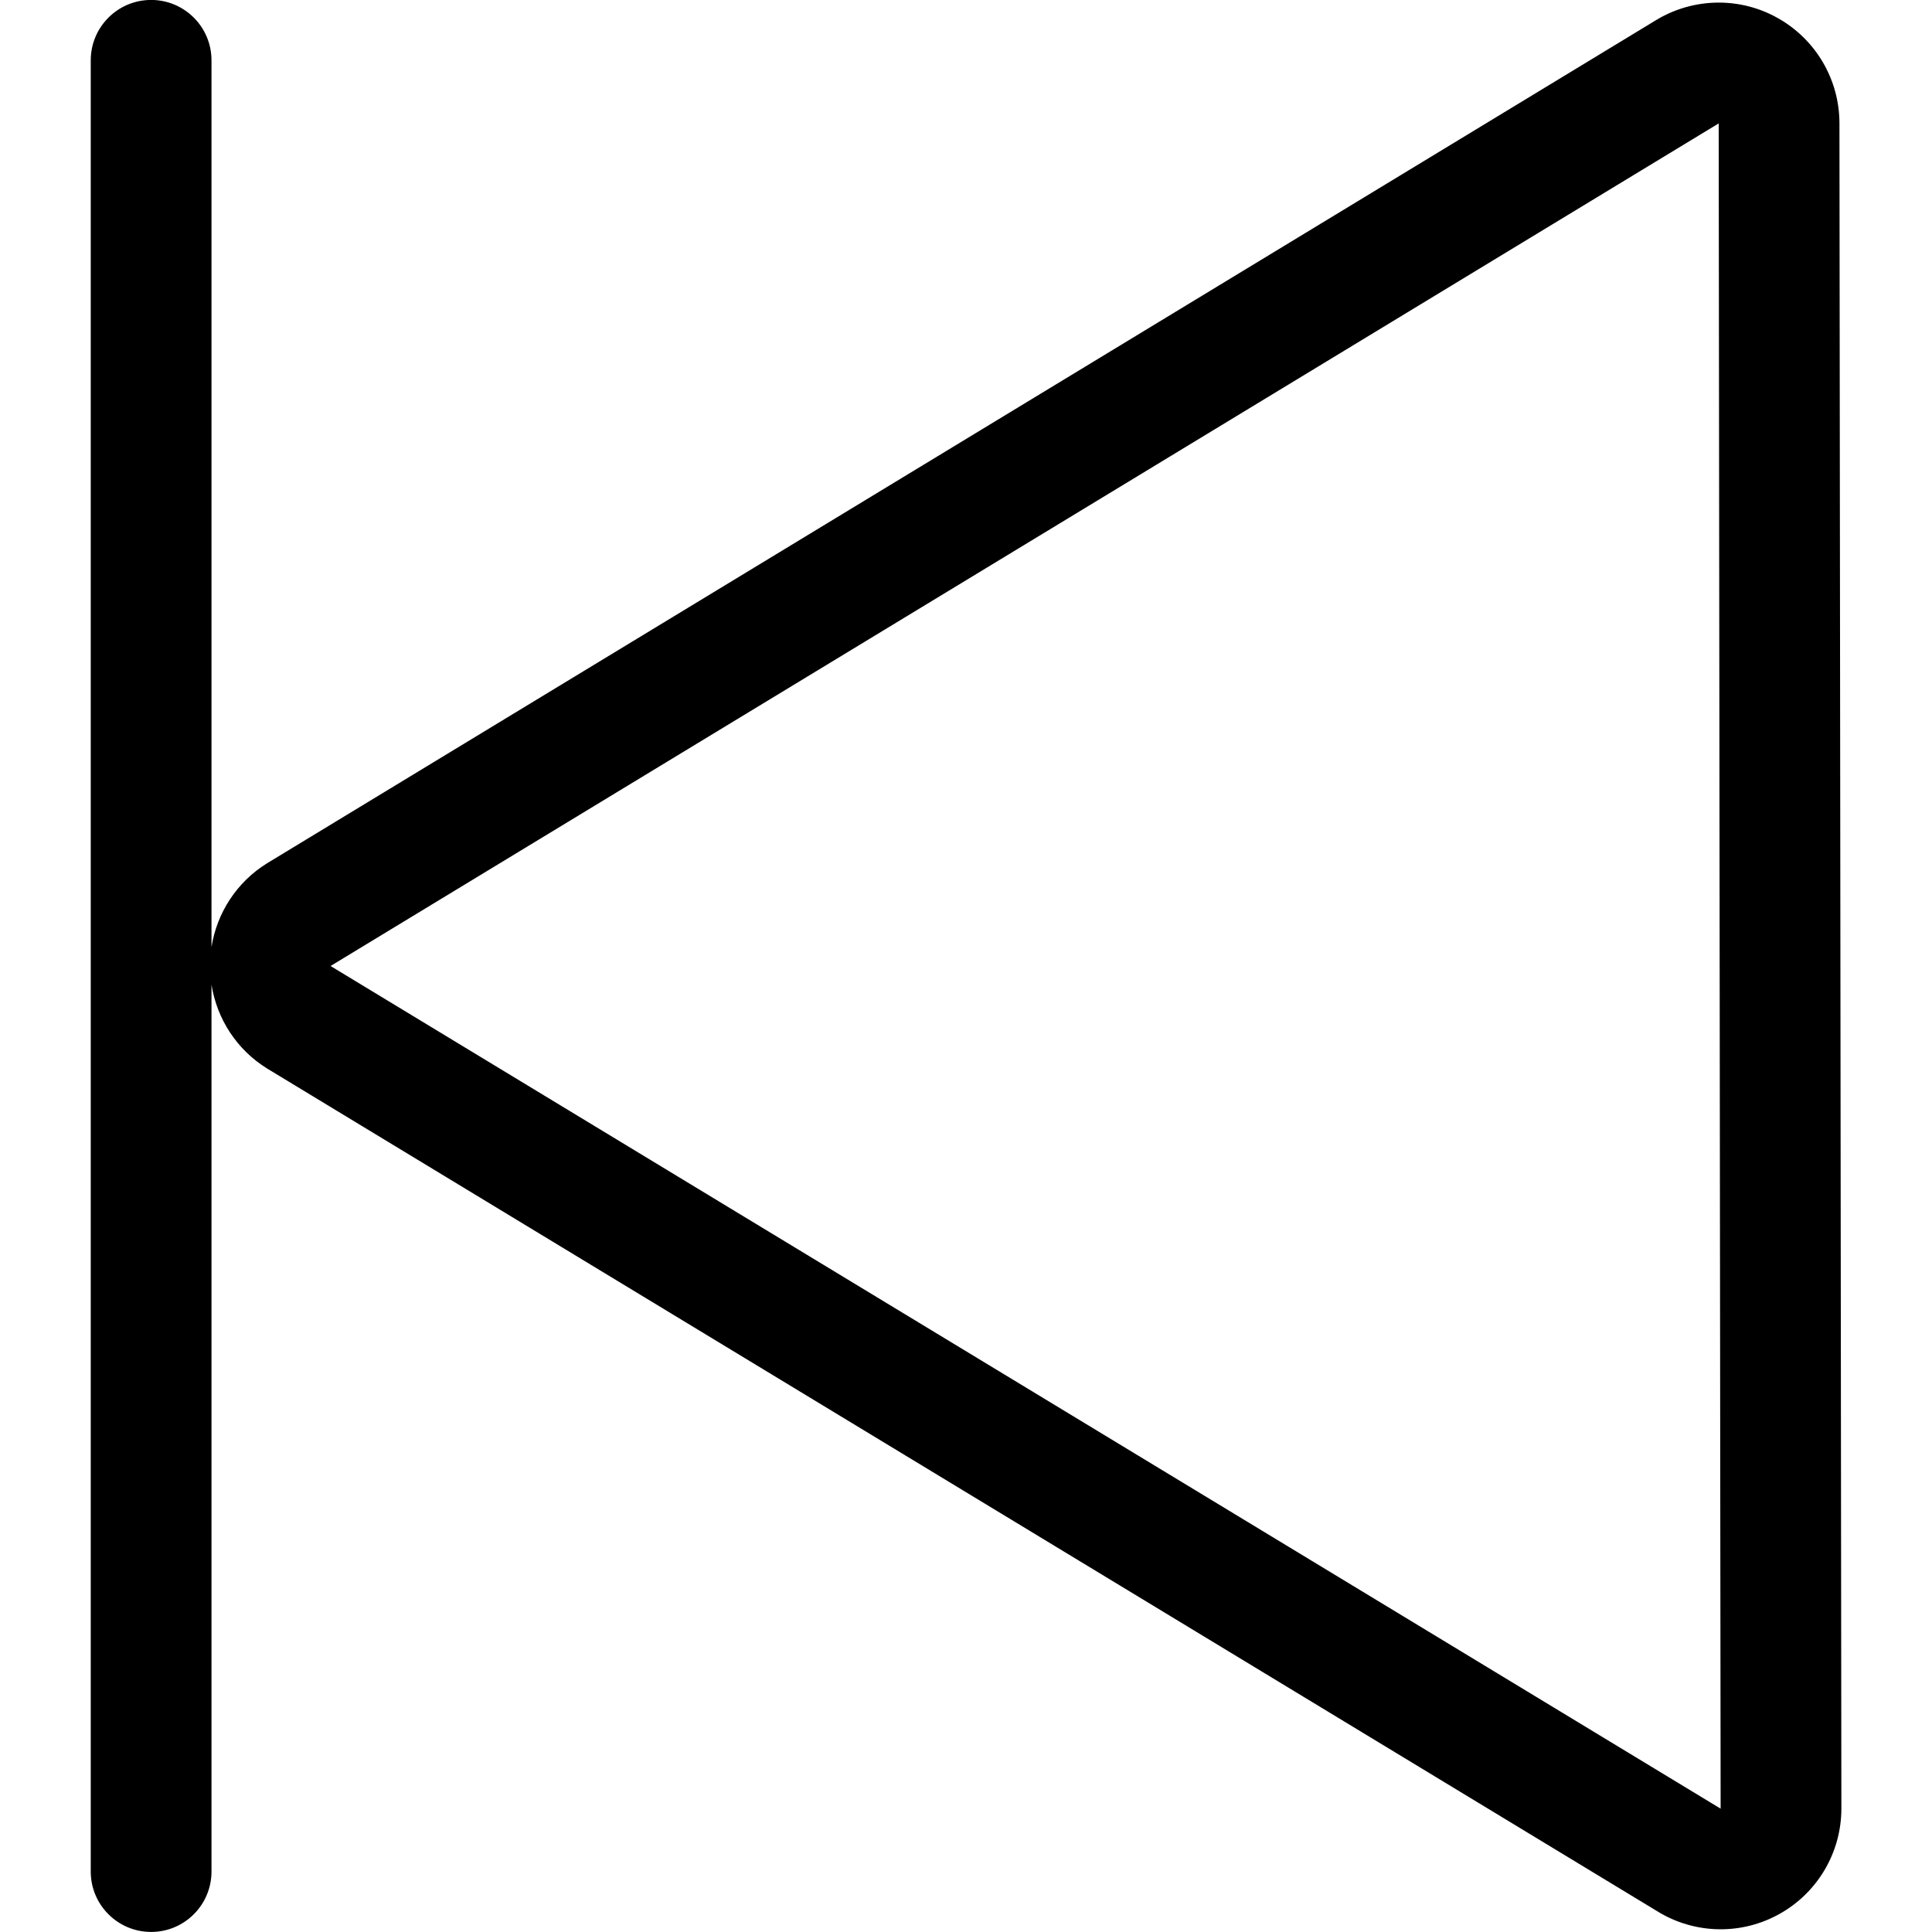
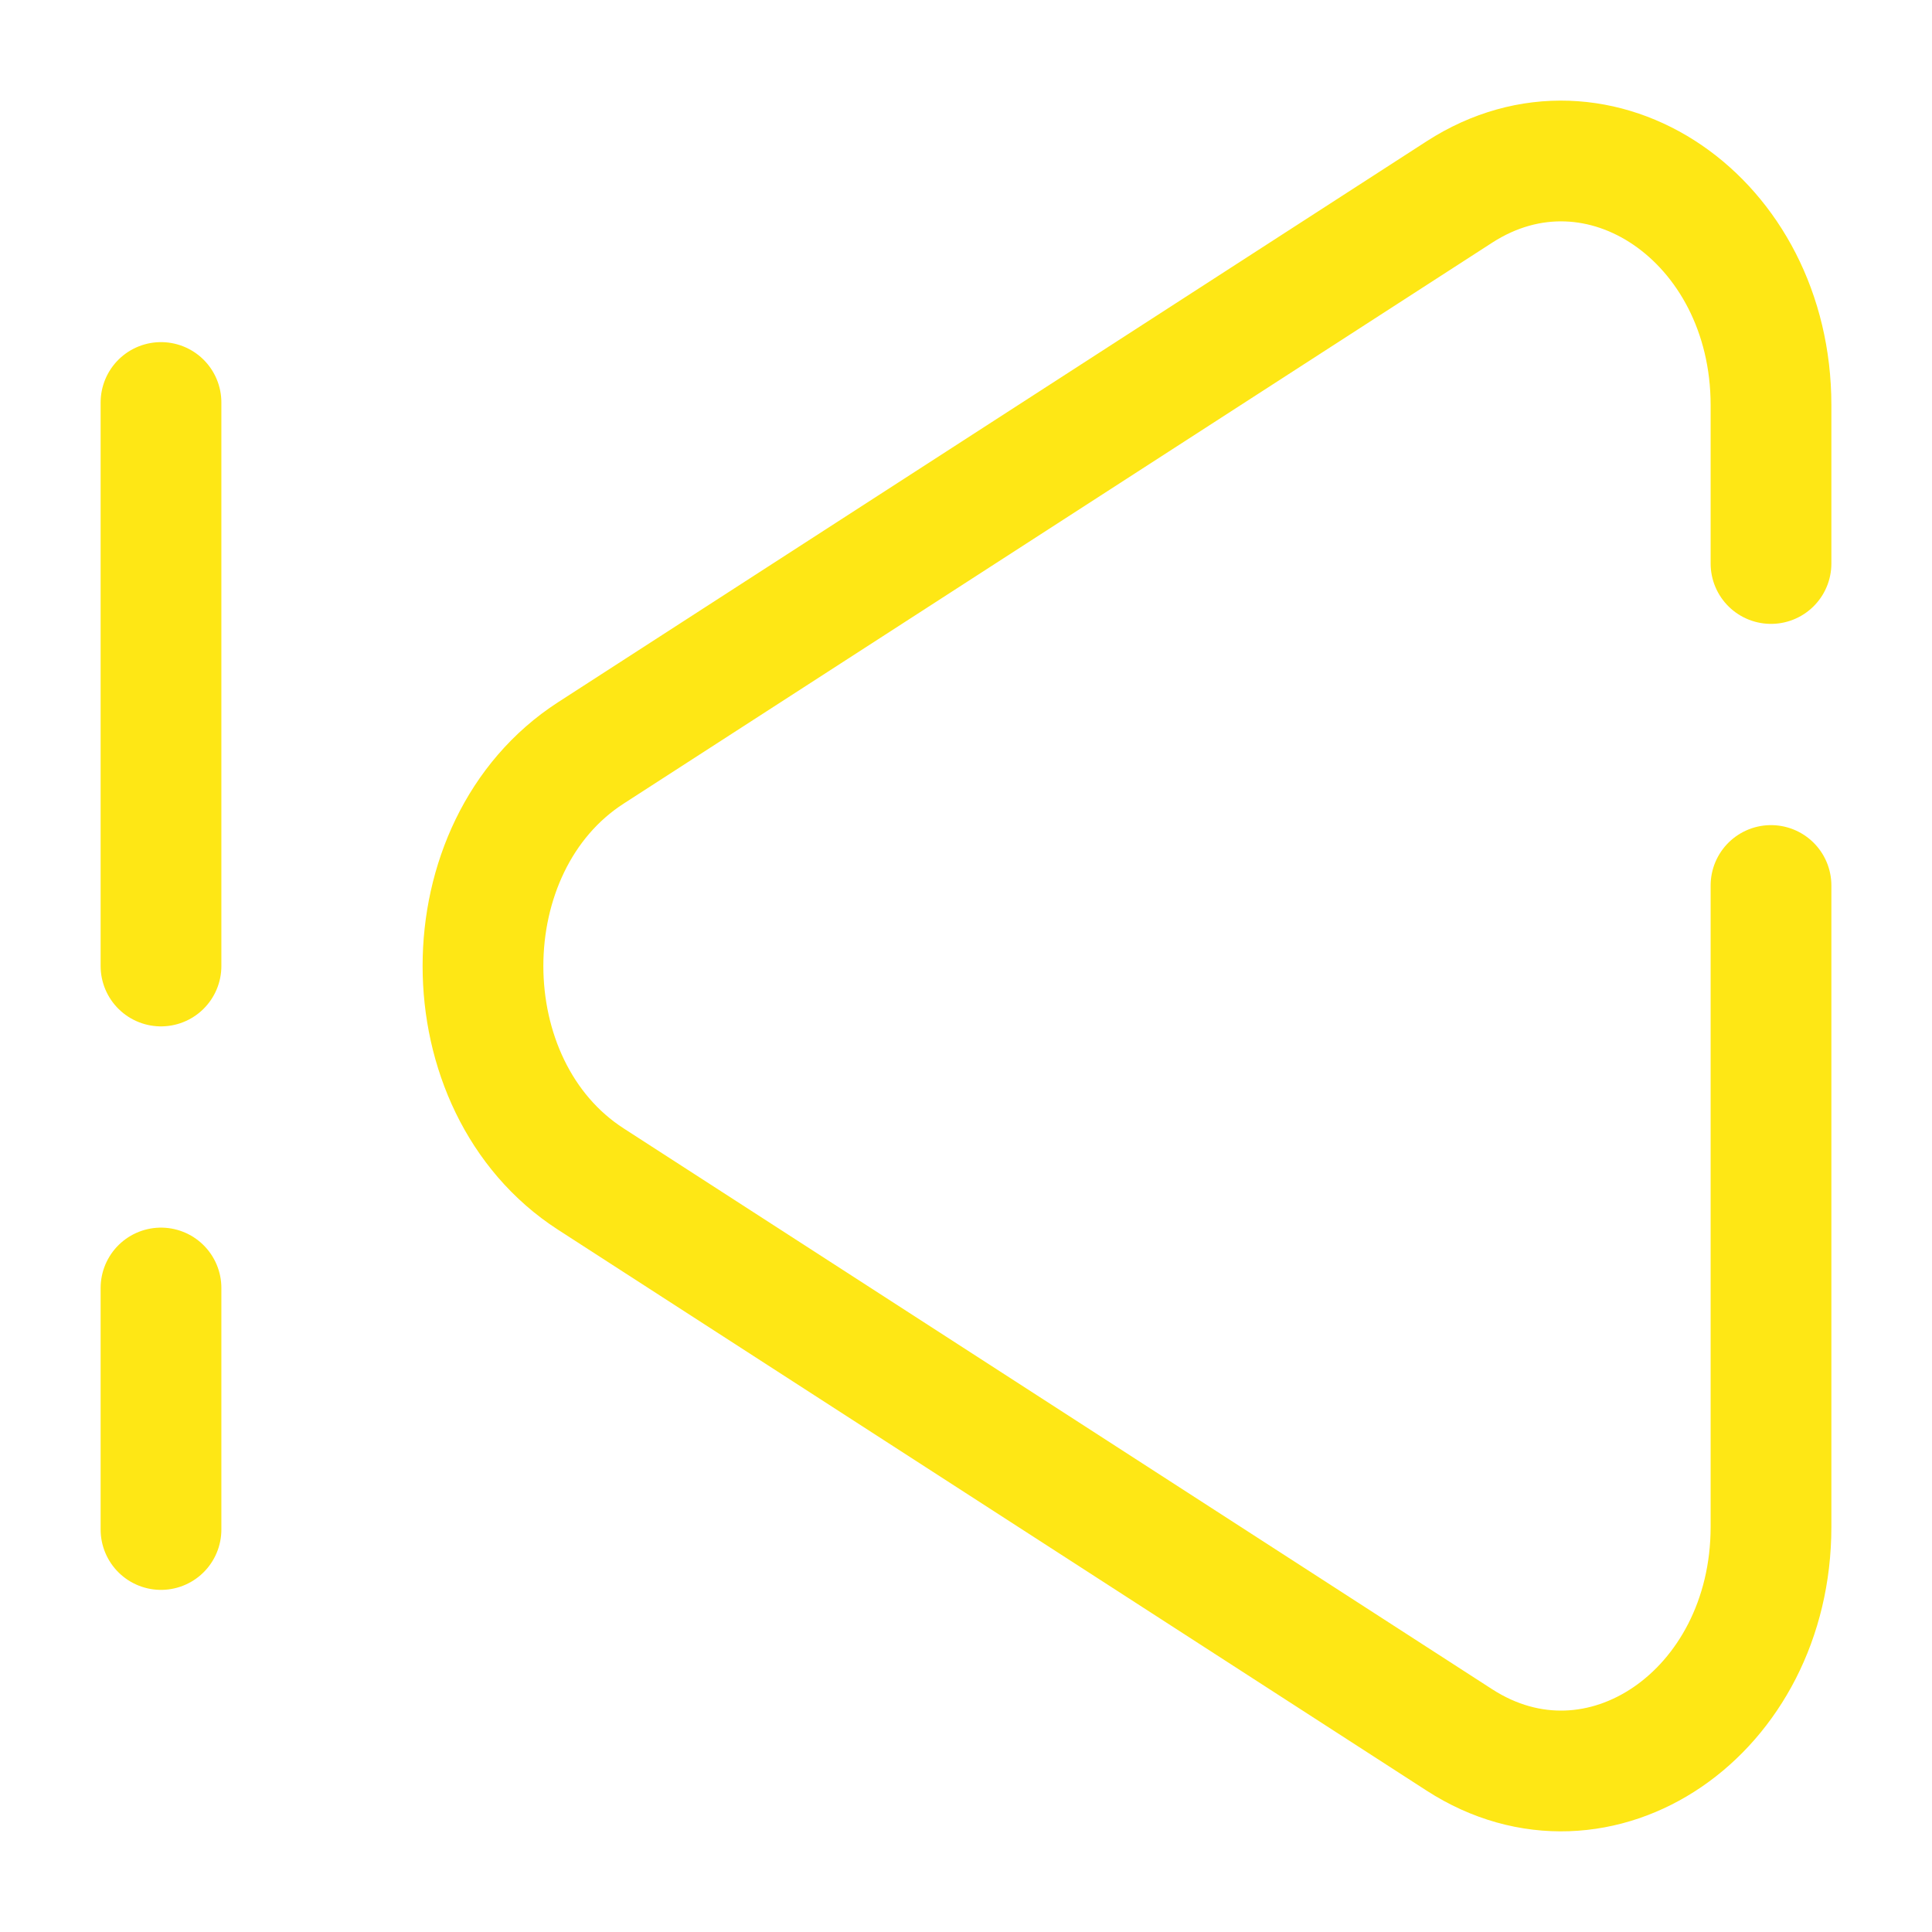
- <svg xmlns="http://www.w3.org/2000/svg" fill="#000000" width="800px" height="800px" viewBox="0 0 32 32" version="1.1">
-   <path d="M30.467 2.043c0-0.726-0.393-1.395-1.029-1.748-0.302-0.169-0.637-0.252-0.971-0.252-0.366 0-0.733 0.101-1.055 0.301l-22.991 13.956c-0.498 0.309-0.829 0.819-0.918 1.387v-14.688c0-0.552-0.448-1-1-1s-1 0.448-1 1v30c0 0.552 0.448 1 1 1s1-0.448 1-1v-14.69c0.090 0.569 0.42 1.078 0.918 1.387l23.023 13.957c0.323 0.201 0.689 0.302 1.055 0.302 0.335 0 0.669-0.084 0.971-0.252 0.635-0.352 1.029-1.021 1.029-1.748zM5.475 16l22.992-13.956 0.032 27.913z" />
+ <svg xmlns="http://www.w3.org/2000/svg" width="800px" height="800px" viewBox="0 0 24 24" fill="none">
+   <g id="SVGRepo_bgCarrier" stroke-width="0" />
+   <g id="SVGRepo_tracerCarrier" stroke-linecap="round" stroke-linejoin="round" />
+   <g id="SVGRepo_iconCarrier">
+     <path d="M22 11L22 18.967C22 21.276 19.866 22.736 18.129 21.614L7.34 14.647C5.553 13.493 5.553 10.507 7.34 9.353L18.129 2.385C19.866 1.264 22 2.724 22 5.033V7" stroke="#FEE715" stroke-width="1.5" stroke-linecap="round" />
+     <path d="M2 5V12M2 19V16" stroke="#FEE715" stroke-width="1.5" stroke-linecap="round" />
+   </g>
</svg>
